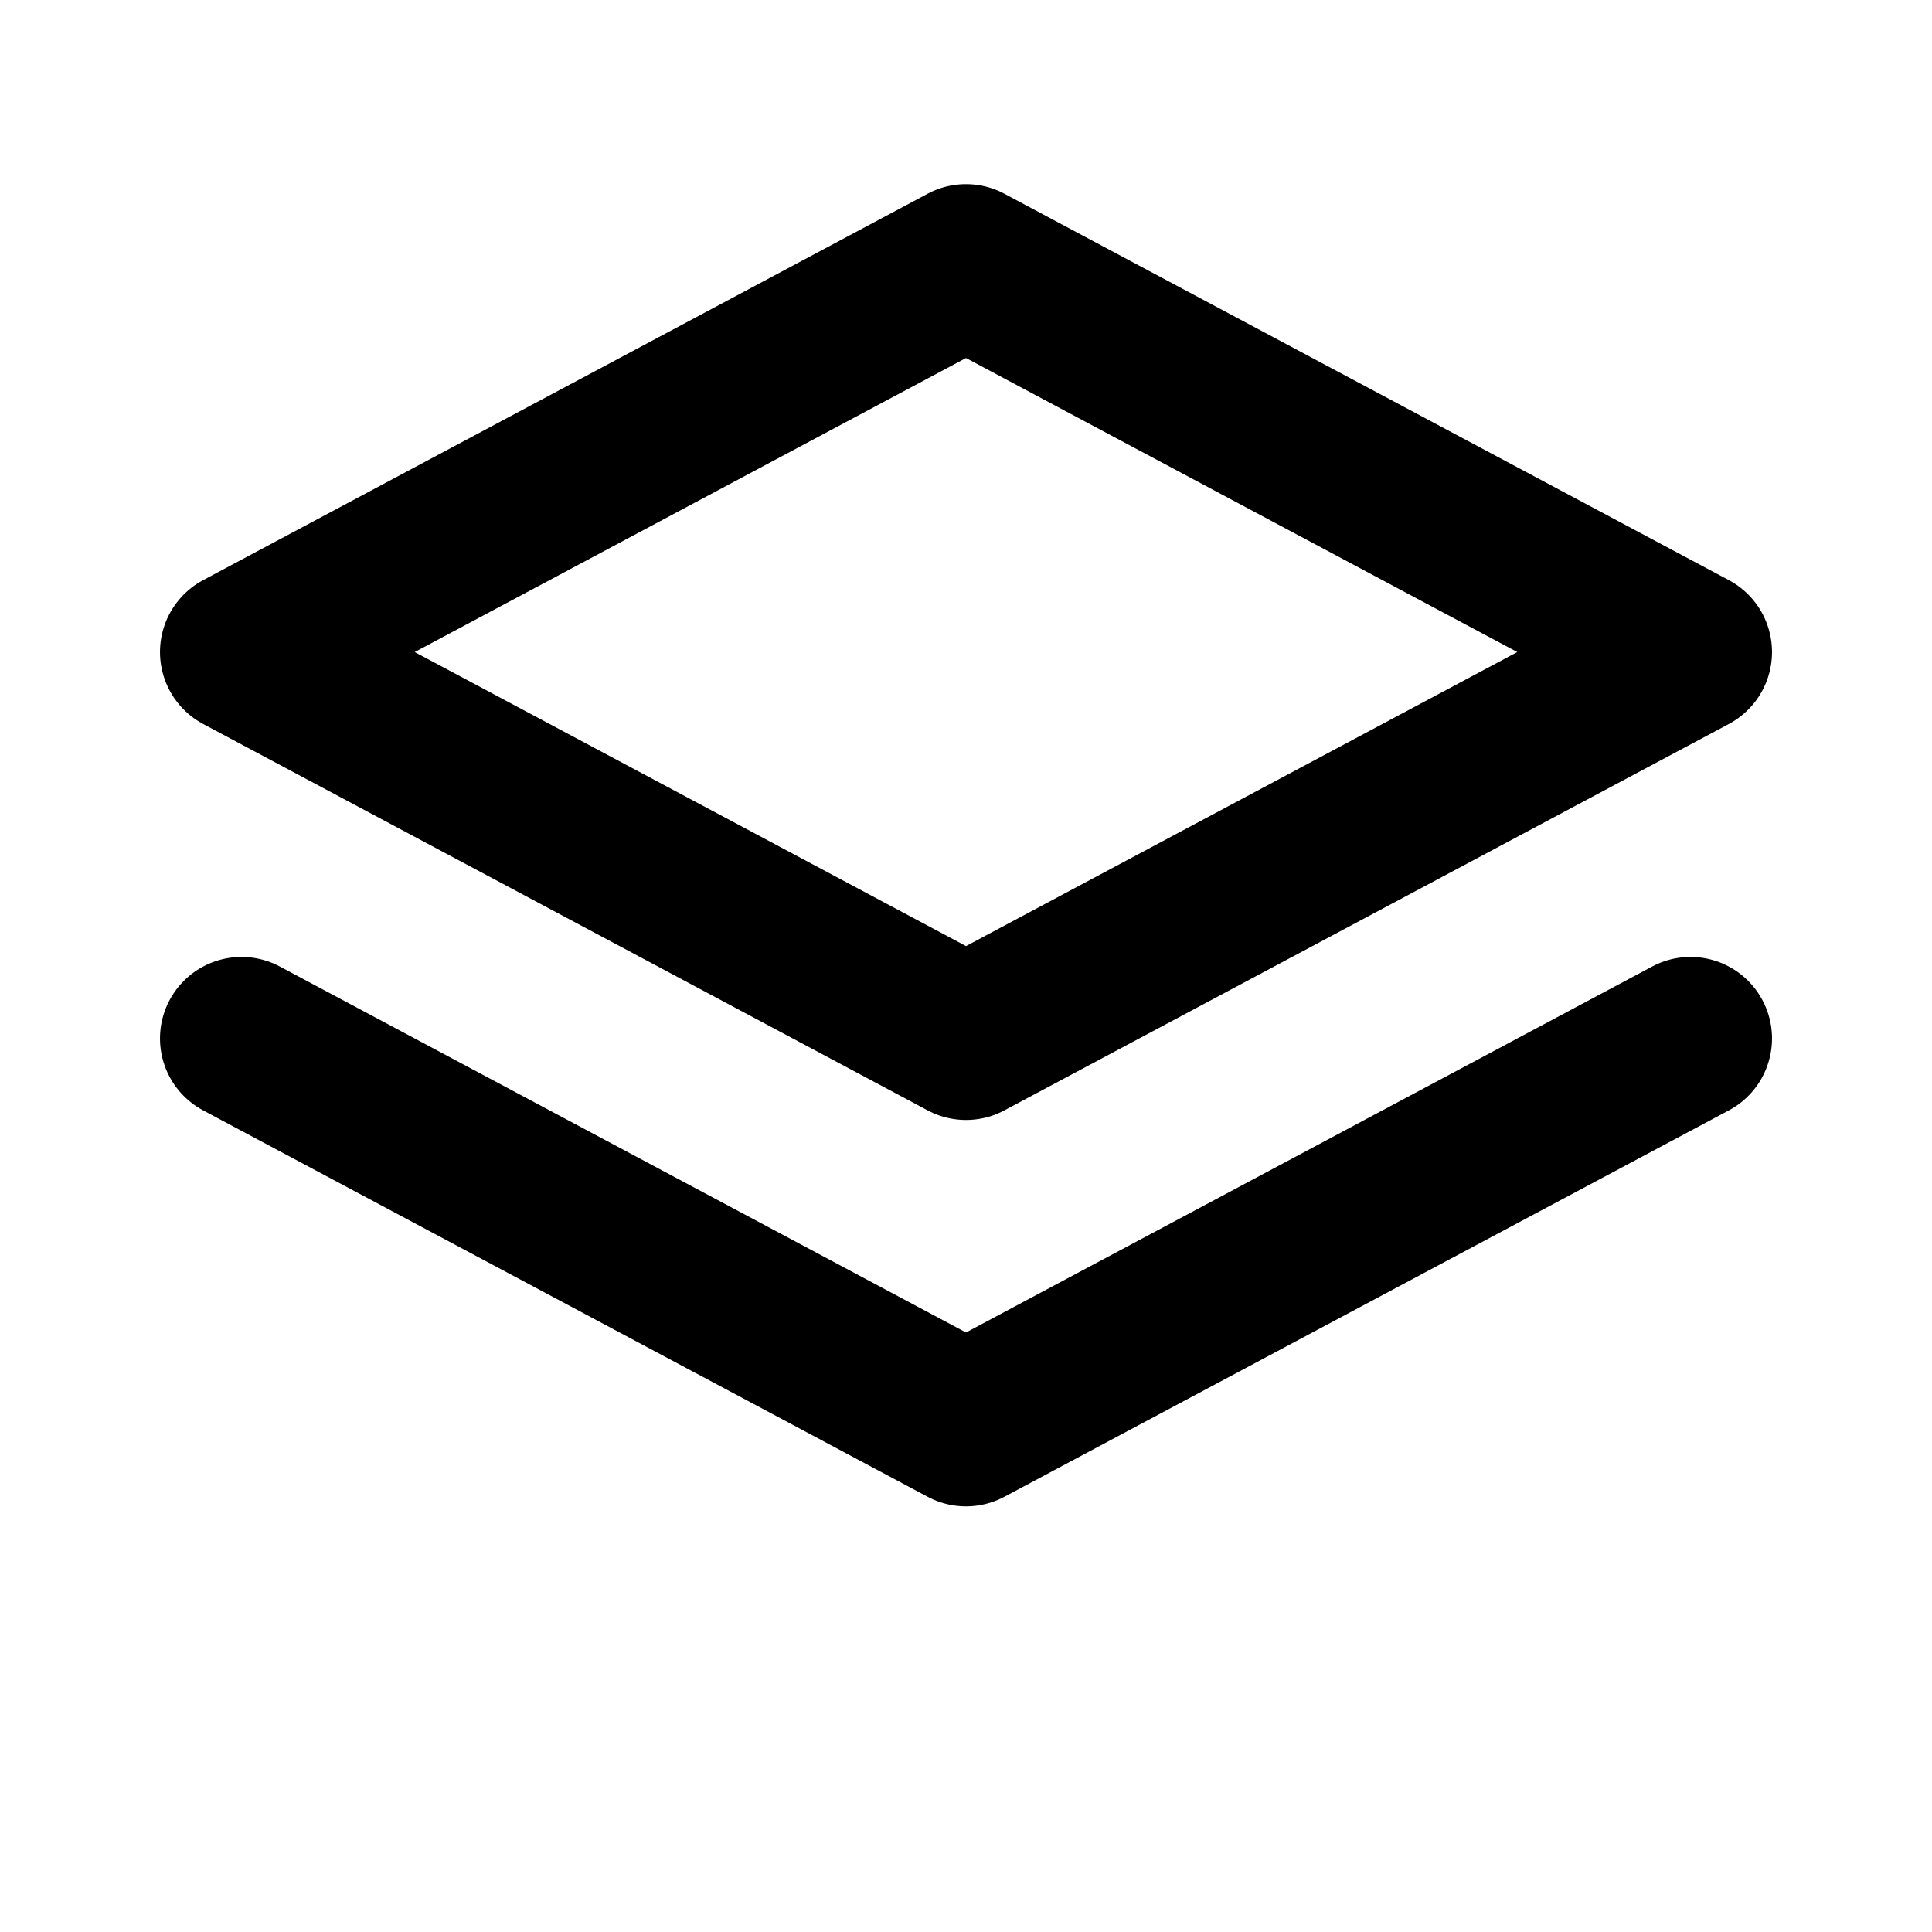
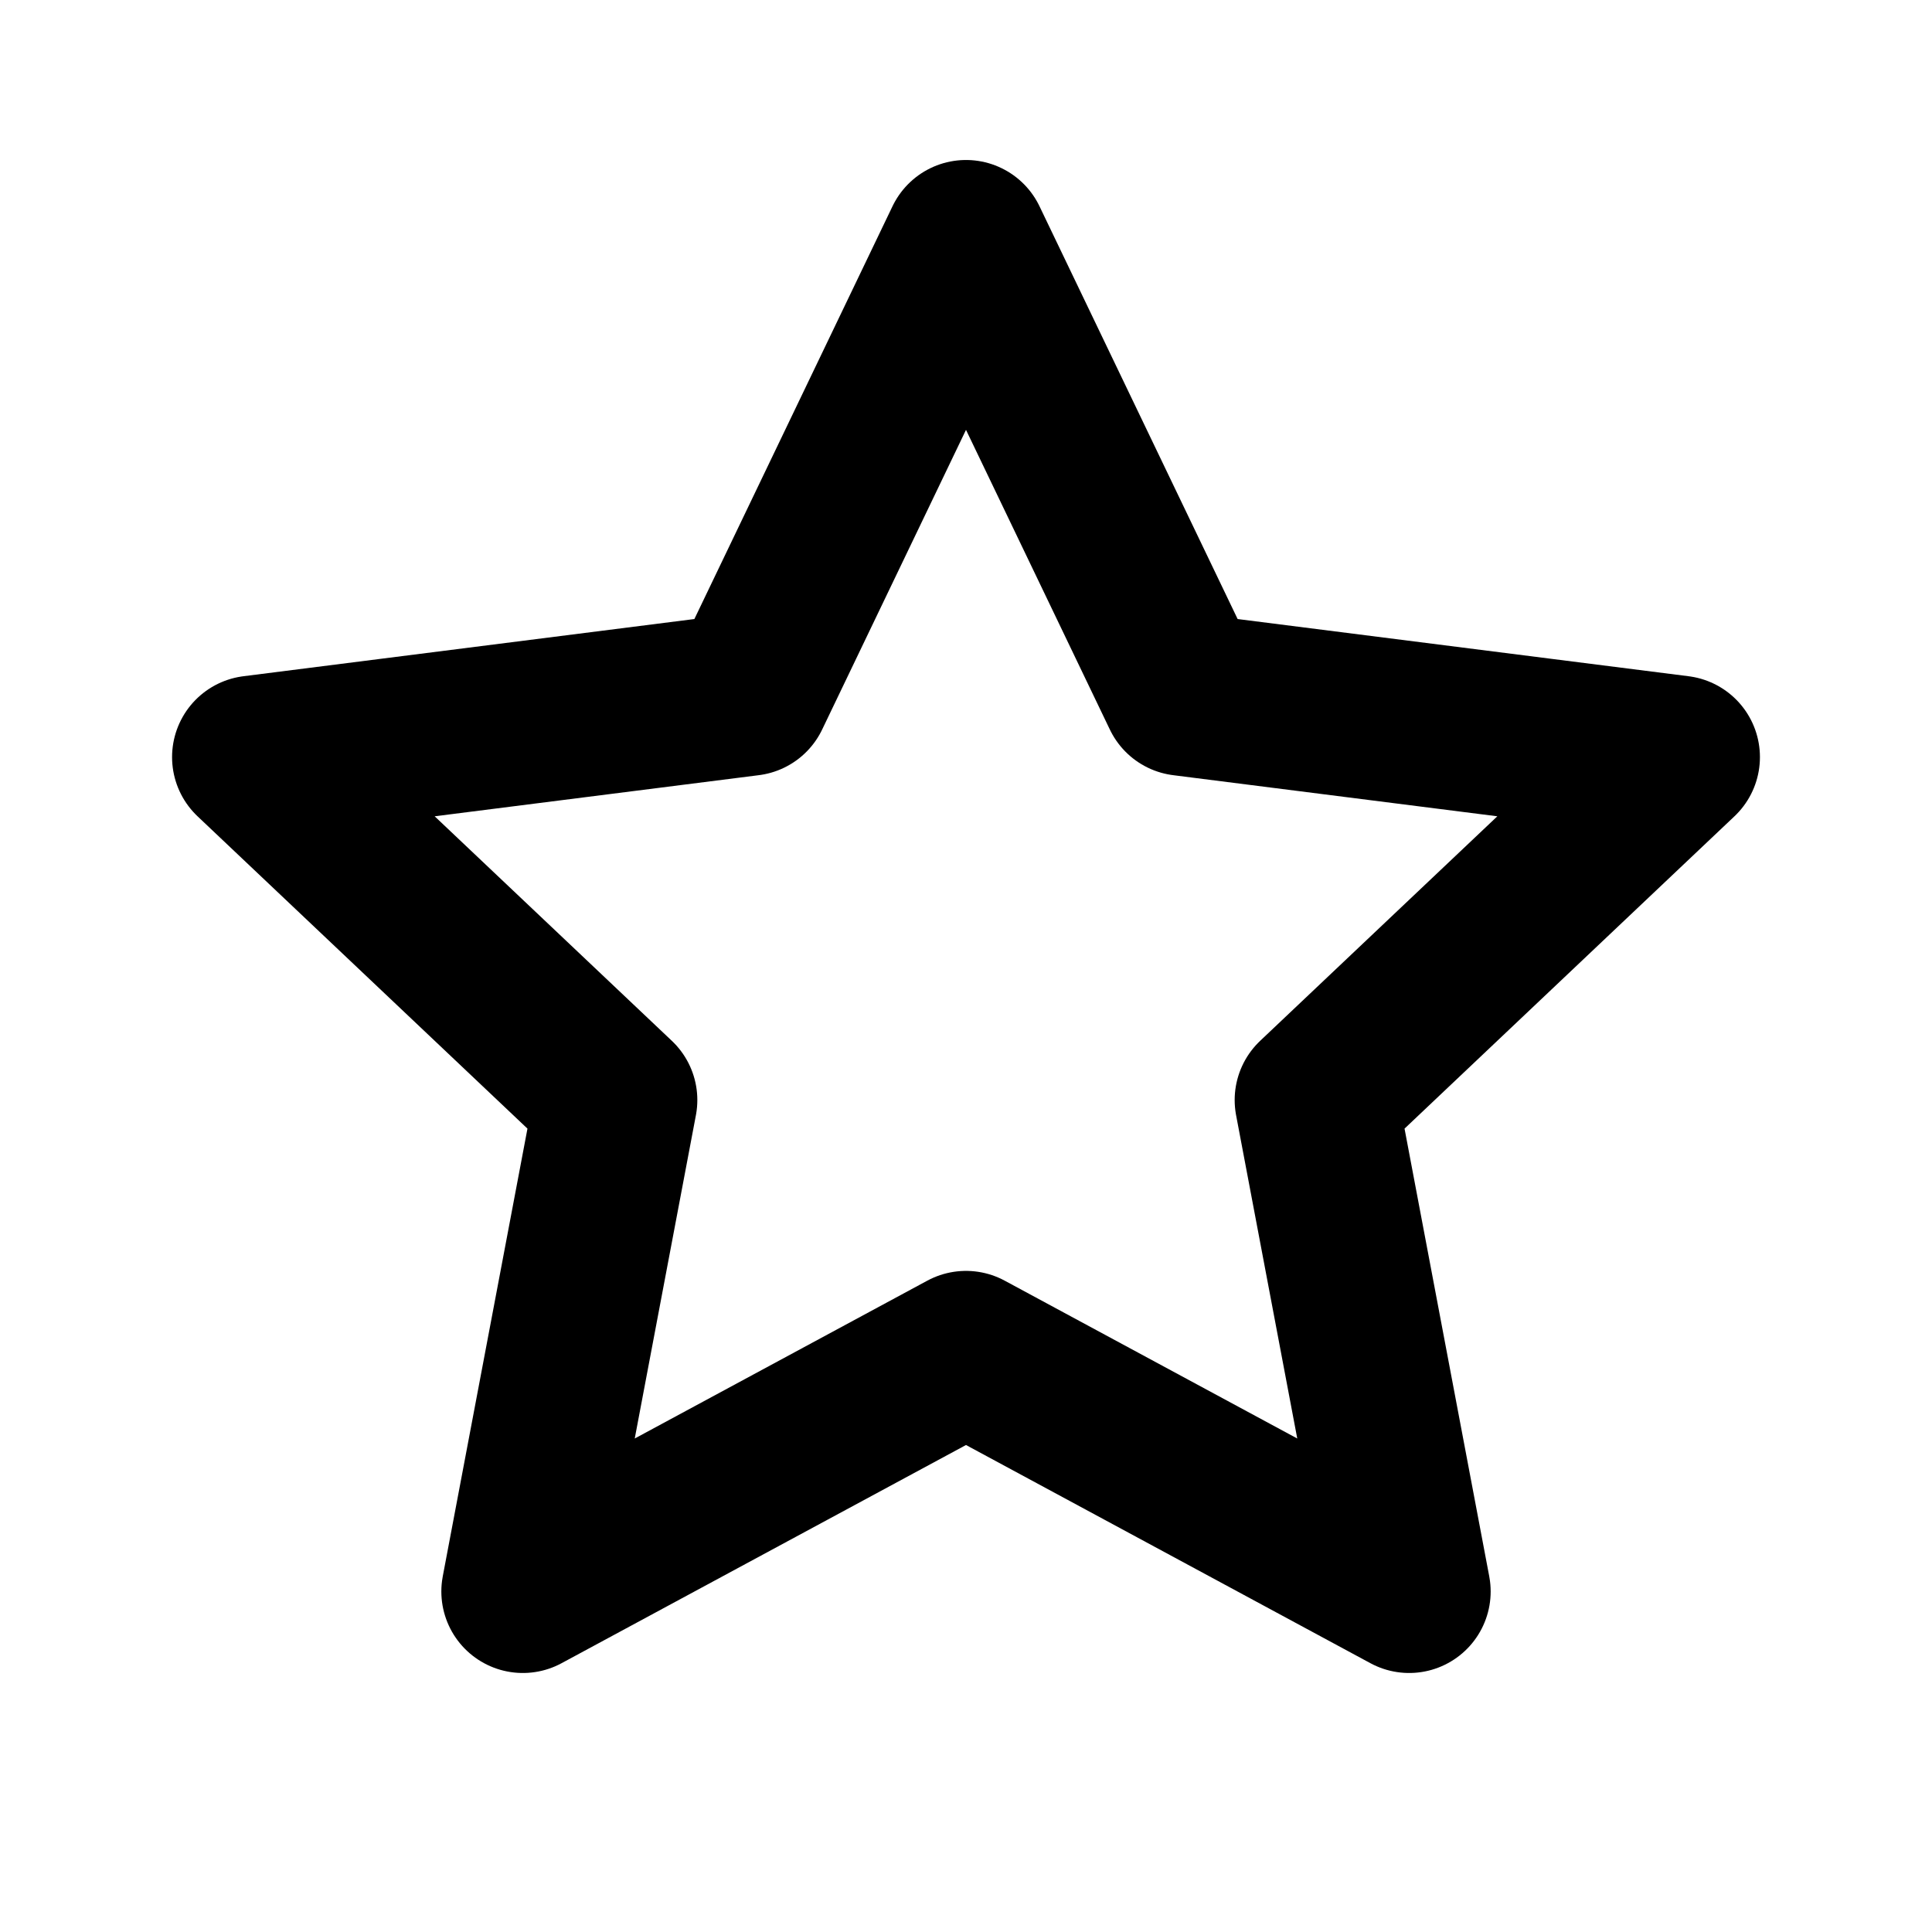
<svg xmlns="http://www.w3.org/2000/svg" viewBox="0 0 16 16" fill="none" stroke="#000" stroke-width="1.35" stroke-linecap="round" stroke-linejoin="round">
-   <path d="M8 2.2l6 3.2-6 3.2-6-3.2zM2 8.6l6 3.2 6-3.2" />
+   <path d="M8 2l1.8 3.75 4.1.52-3 2.84.77 4.07L8 11.2l-3.67 1.98.77-4.07-3-2.84 4.1-.52z" />
</svg>
